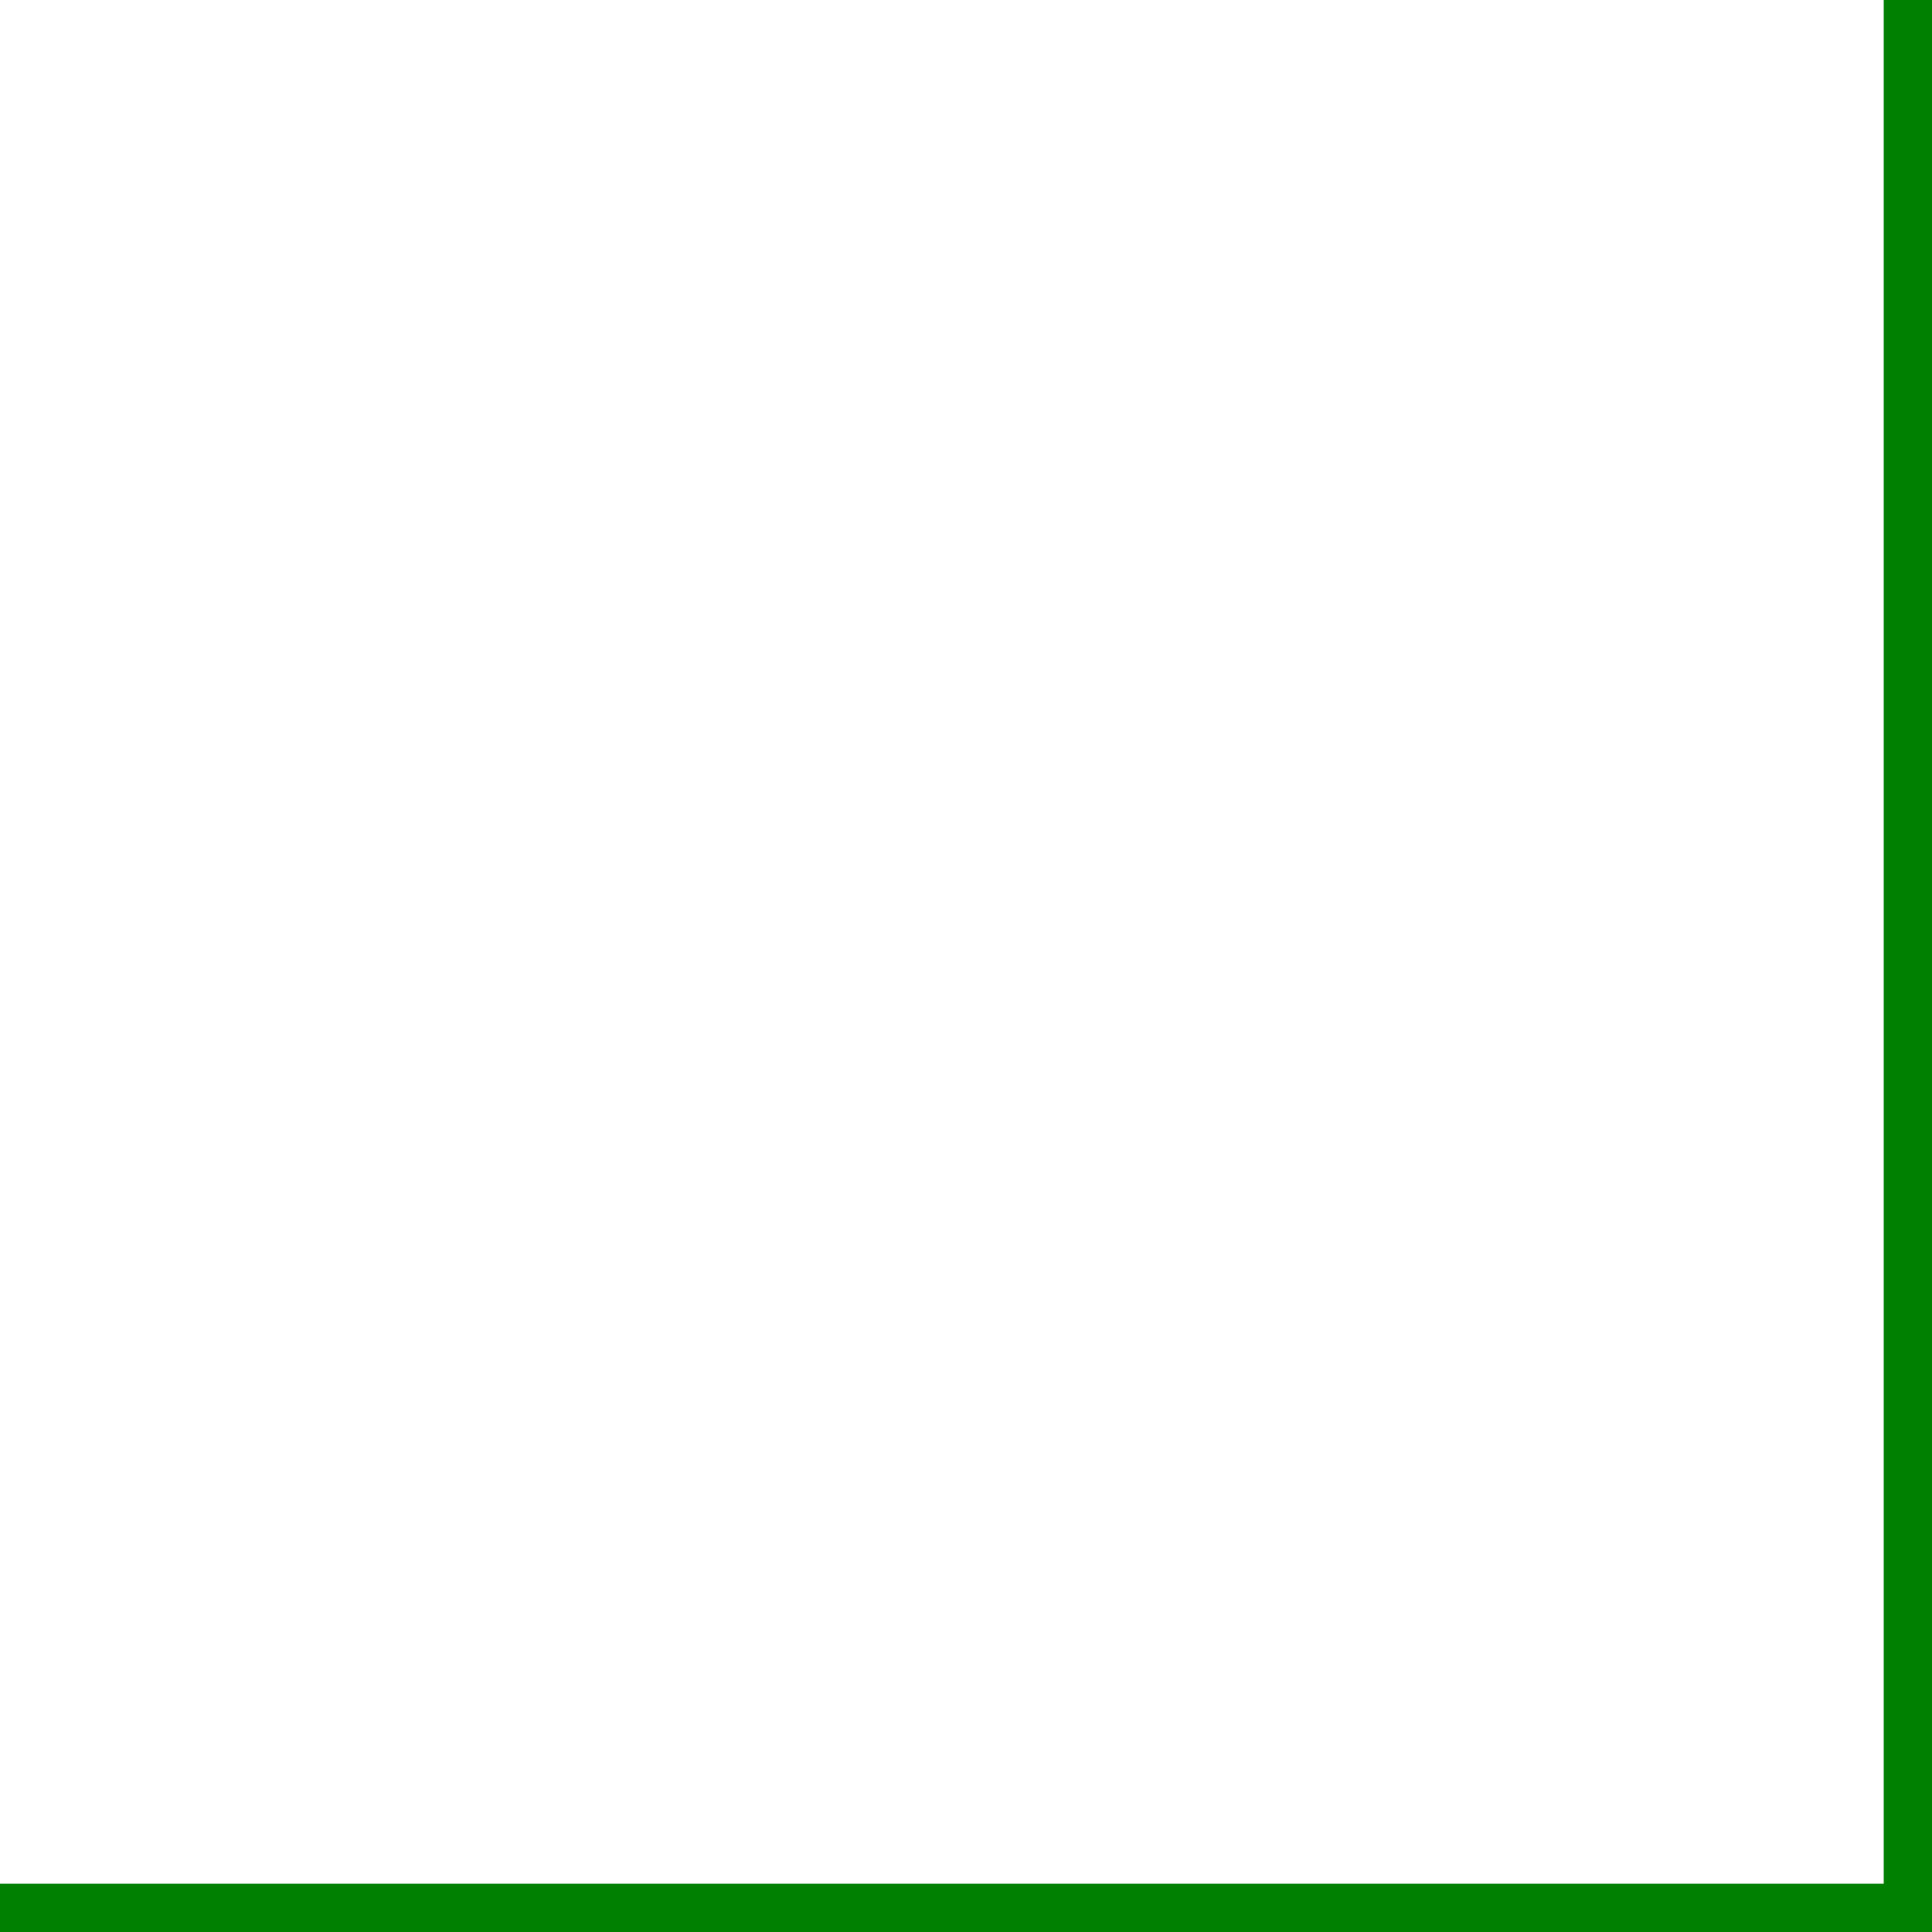
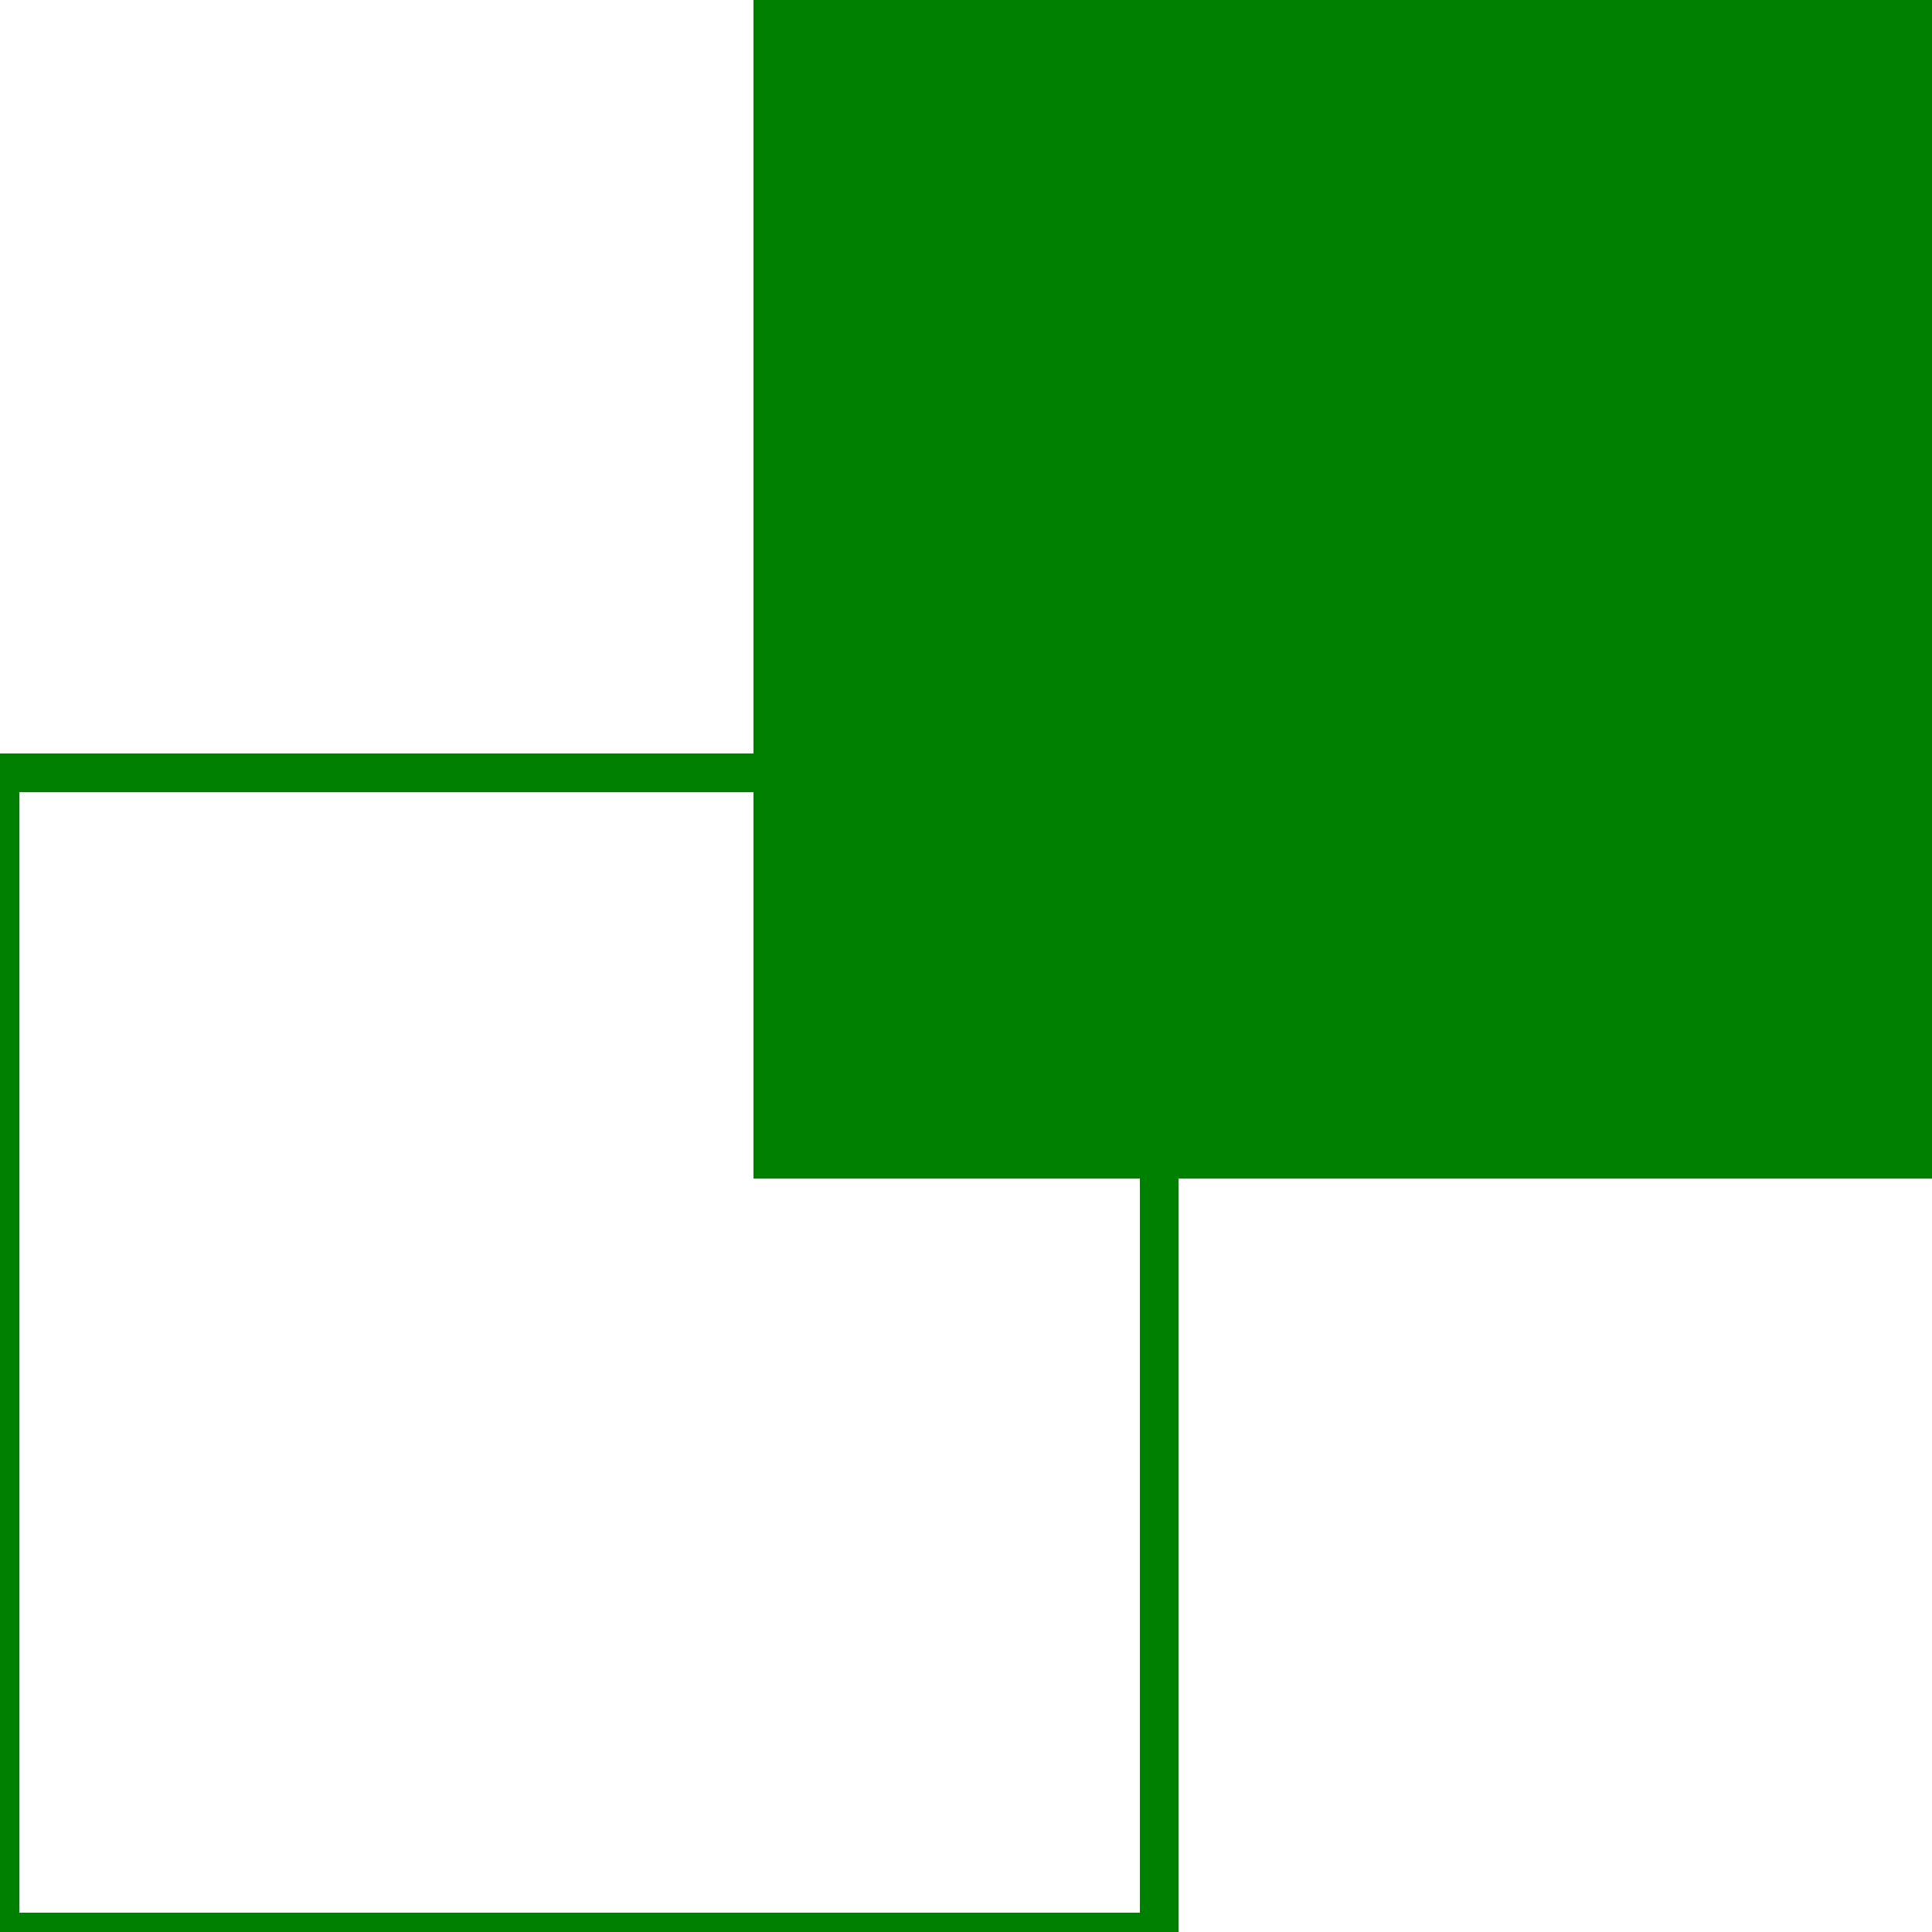
- <svg xmlns="http://www.w3.org/2000/svg" width="20" height="20" version="1.1">
-   <path fill-rule="evenodd" d="M0 50 H30 V20 H0 Z" stroke="green" />
-   <path fill-rule="evenodd" d="M50 0 H20 V30 H50 Z" stroke="green" />
+ <svg xmlns="http://www.w3.org/2000/svg" width="50" height="50" version="1.1">
+   <path d="M0 50 h30 V20 H0 Z" stroke="green" fill="transparent" />
+   <path d="M50 0 H20 V30 H50 Z" stroke="green" fill="green" />
</svg>
